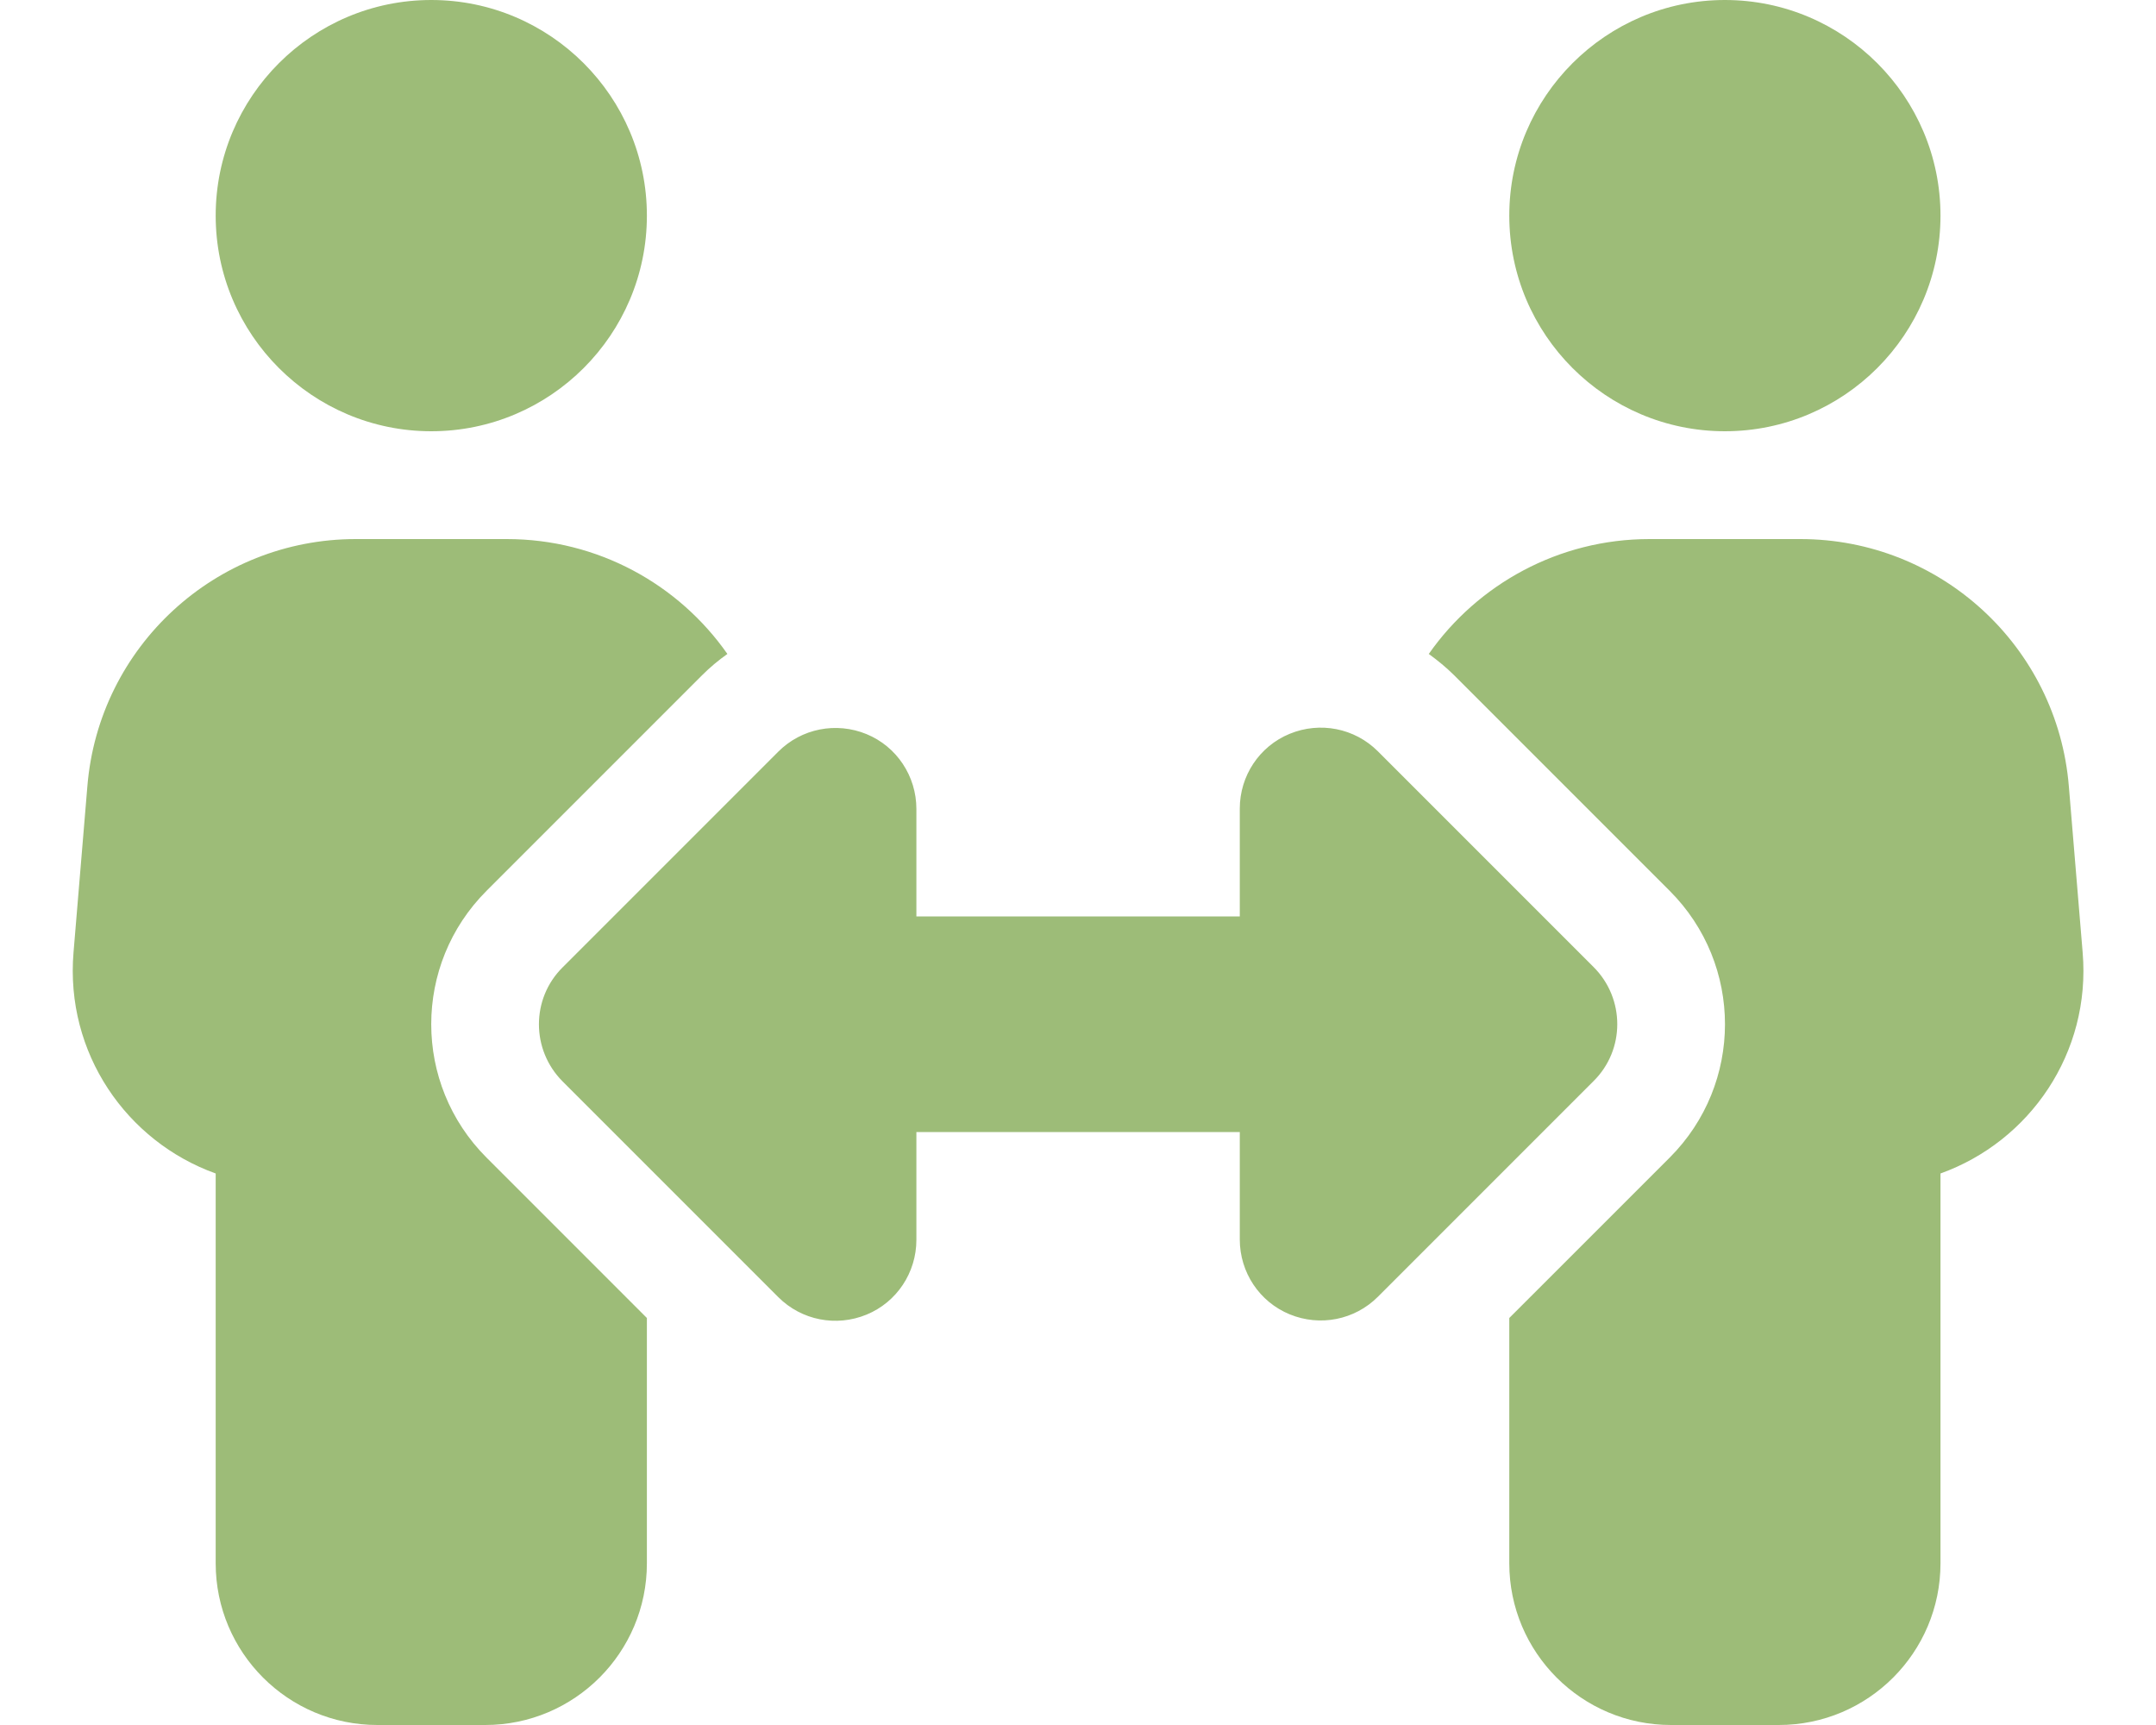
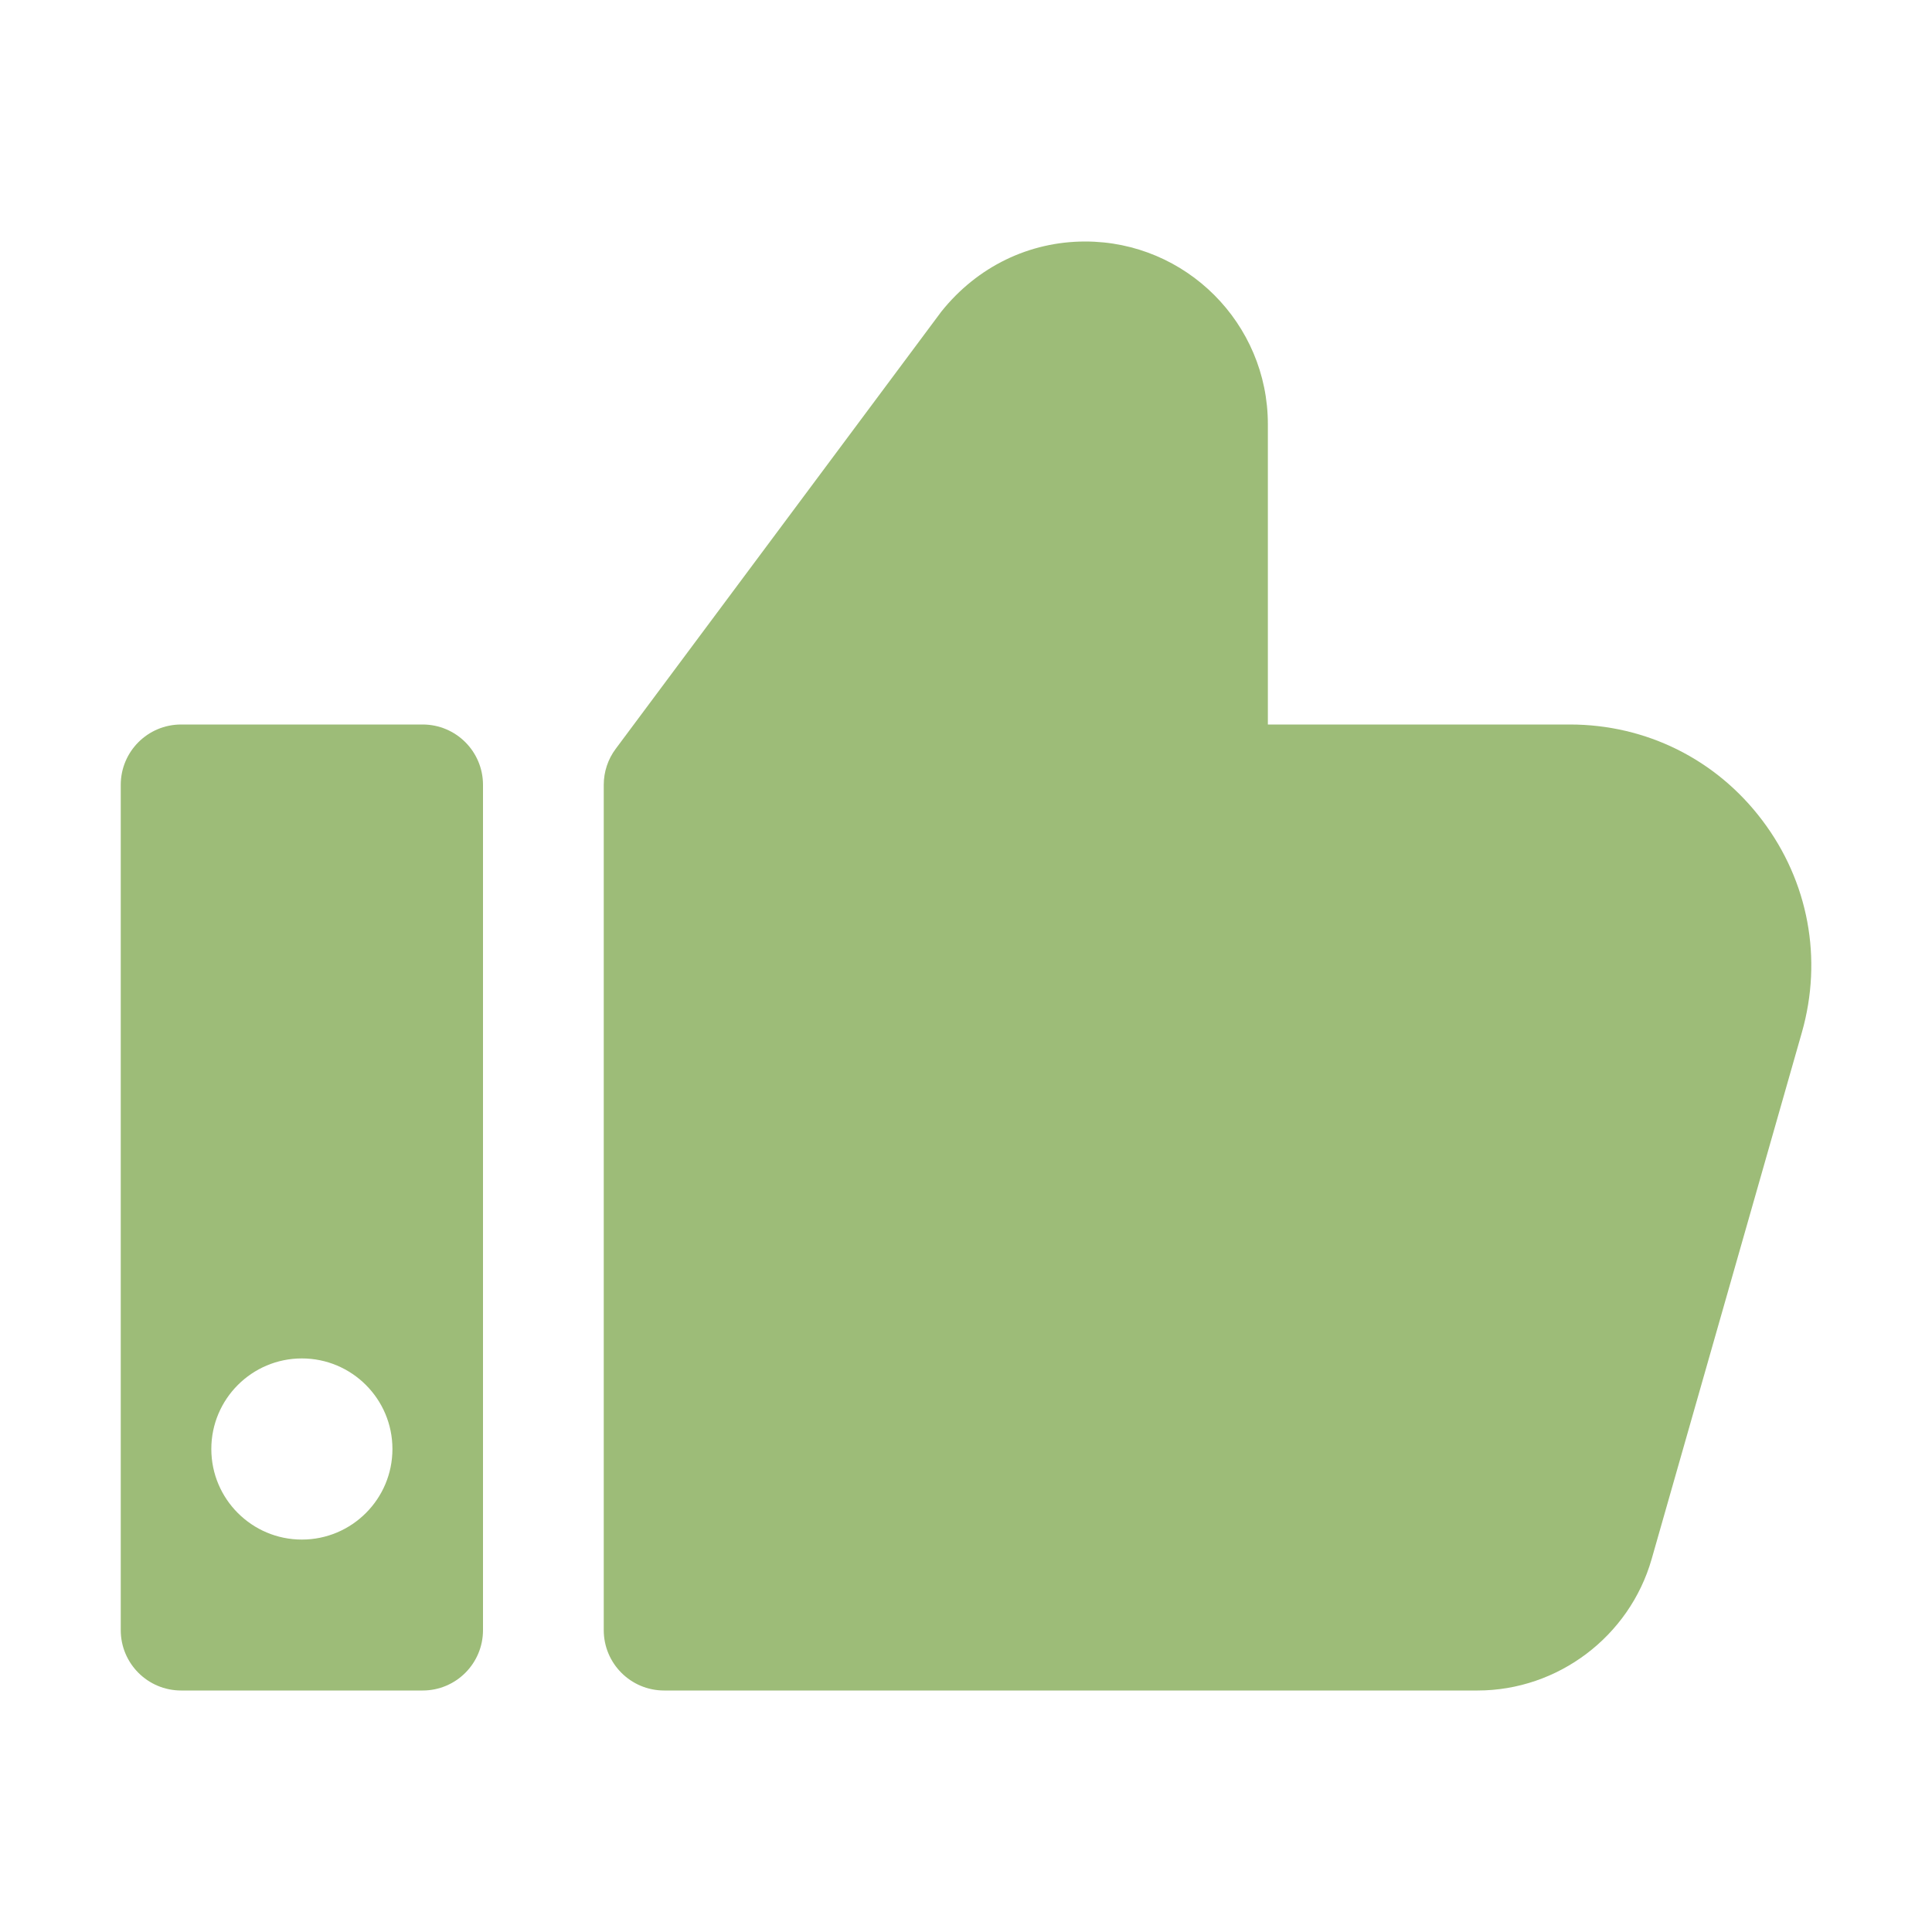
- <svg xmlns="http://www.w3.org/2000/svg" width="50" height="40" viewBox="0 0 50 40" fill="none">
-   <path d="M15.002 5C15.002 7.758 12.76 10 10.002 10C7.244 10 5.002 7.758 5.002 5C5.002 2.242 7.244 0 10.002 0C12.76 0 15.002 2.242 15.002 5ZM2.026 18.234C2.291 14.992 5.002 12.5 8.252 12.5H11.752C13.862 12.5 15.737 13.547 16.869 15.164C16.659 15.312 16.463 15.477 16.284 15.656L11.284 20.656C9.573 22.367 9.573 25.133 11.284 26.844L15.002 30.562V36.25C15.002 38.32 13.323 40 11.252 40H8.752C6.682 40 5.002 38.32 5.002 36.25V27.211C2.932 26.469 1.51 24.414 1.705 22.086L2.026 18.234ZM45.002 5C45.002 7.758 42.76 10 40.002 10C37.245 10 35.002 7.758 35.002 5C35.002 2.242 37.245 0 40.002 0C42.76 0 45.002 2.242 45.002 5ZM33.721 15.656C33.541 15.477 33.338 15.312 33.135 15.164C34.268 13.547 36.151 12.5 38.252 12.5H41.752C45.002 12.5 47.713 14.992 47.979 18.234L48.299 22.086C48.495 24.414 47.073 26.469 45.002 27.211V36.25C45.002 38.32 43.323 40 41.252 40H38.752C36.682 40 35.002 38.32 35.002 36.25V30.562L38.721 26.844C40.432 25.133 40.432 22.367 38.721 20.656L33.721 15.656ZM21.252 18.75V21.25H28.752V18.75C28.752 17.992 29.205 17.305 29.909 17.016C30.612 16.727 31.416 16.883 31.955 17.422L36.955 22.422C37.69 23.156 37.69 24.344 36.955 25.07L31.955 30.07C31.416 30.609 30.612 30.766 29.909 30.477C29.205 30.188 28.752 29.5 28.752 28.742V26.25H21.252V28.75C21.252 29.508 20.799 30.195 20.096 30.484C19.393 30.773 18.588 30.617 18.049 30.078L13.049 25.078C12.315 24.344 12.315 23.156 13.049 22.43L18.049 17.43C18.588 16.891 19.393 16.734 20.096 17.023C20.799 17.312 21.252 18 21.252 18.758V18.75Z" fill="#9DBC78" />
+ <svg xmlns="http://www.w3.org/2000/svg" width="90" height="90" viewBox="0 0 90 90" fill="none">
+   <path d="M83.939 48.091L76.939 72.63C75.907 76.233 72.574 78.75 68.83 78.75H30.938C29.382 78.75 28.125 77.49 28.125 75.938V36.562C28.125 35.958 28.319 35.367 28.682 34.883L43.847 14.521C45.529 12.414 47.953 11.25 50.552 11.25C55.246 11.25 59.062 15.067 59.062 19.761V33.75H73.131C76.688 33.75 79.957 35.378 82.097 38.219C84.246 41.065 84.915 44.663 83.939 48.091Z" fill="#9DBC78" />
+   <path d="M19.688 33.75H8.438C6.882 33.75 5.625 35.01 5.625 36.562V75.938C5.625 77.49 6.882 78.75 8.438 78.75H19.688C21.243 78.75 22.5 77.49 22.5 75.938V36.562C22.5 35.01 21.243 33.75 19.688 33.75ZM14.062 71.719C11.734 71.719 9.844 69.829 9.844 67.5C9.844 65.171 11.734 63.281 14.062 63.281C16.391 63.281 18.281 65.171 18.281 67.5C18.281 69.829 16.391 71.719 14.062 71.719Z" fill="#9DBC78" />
</svg>
